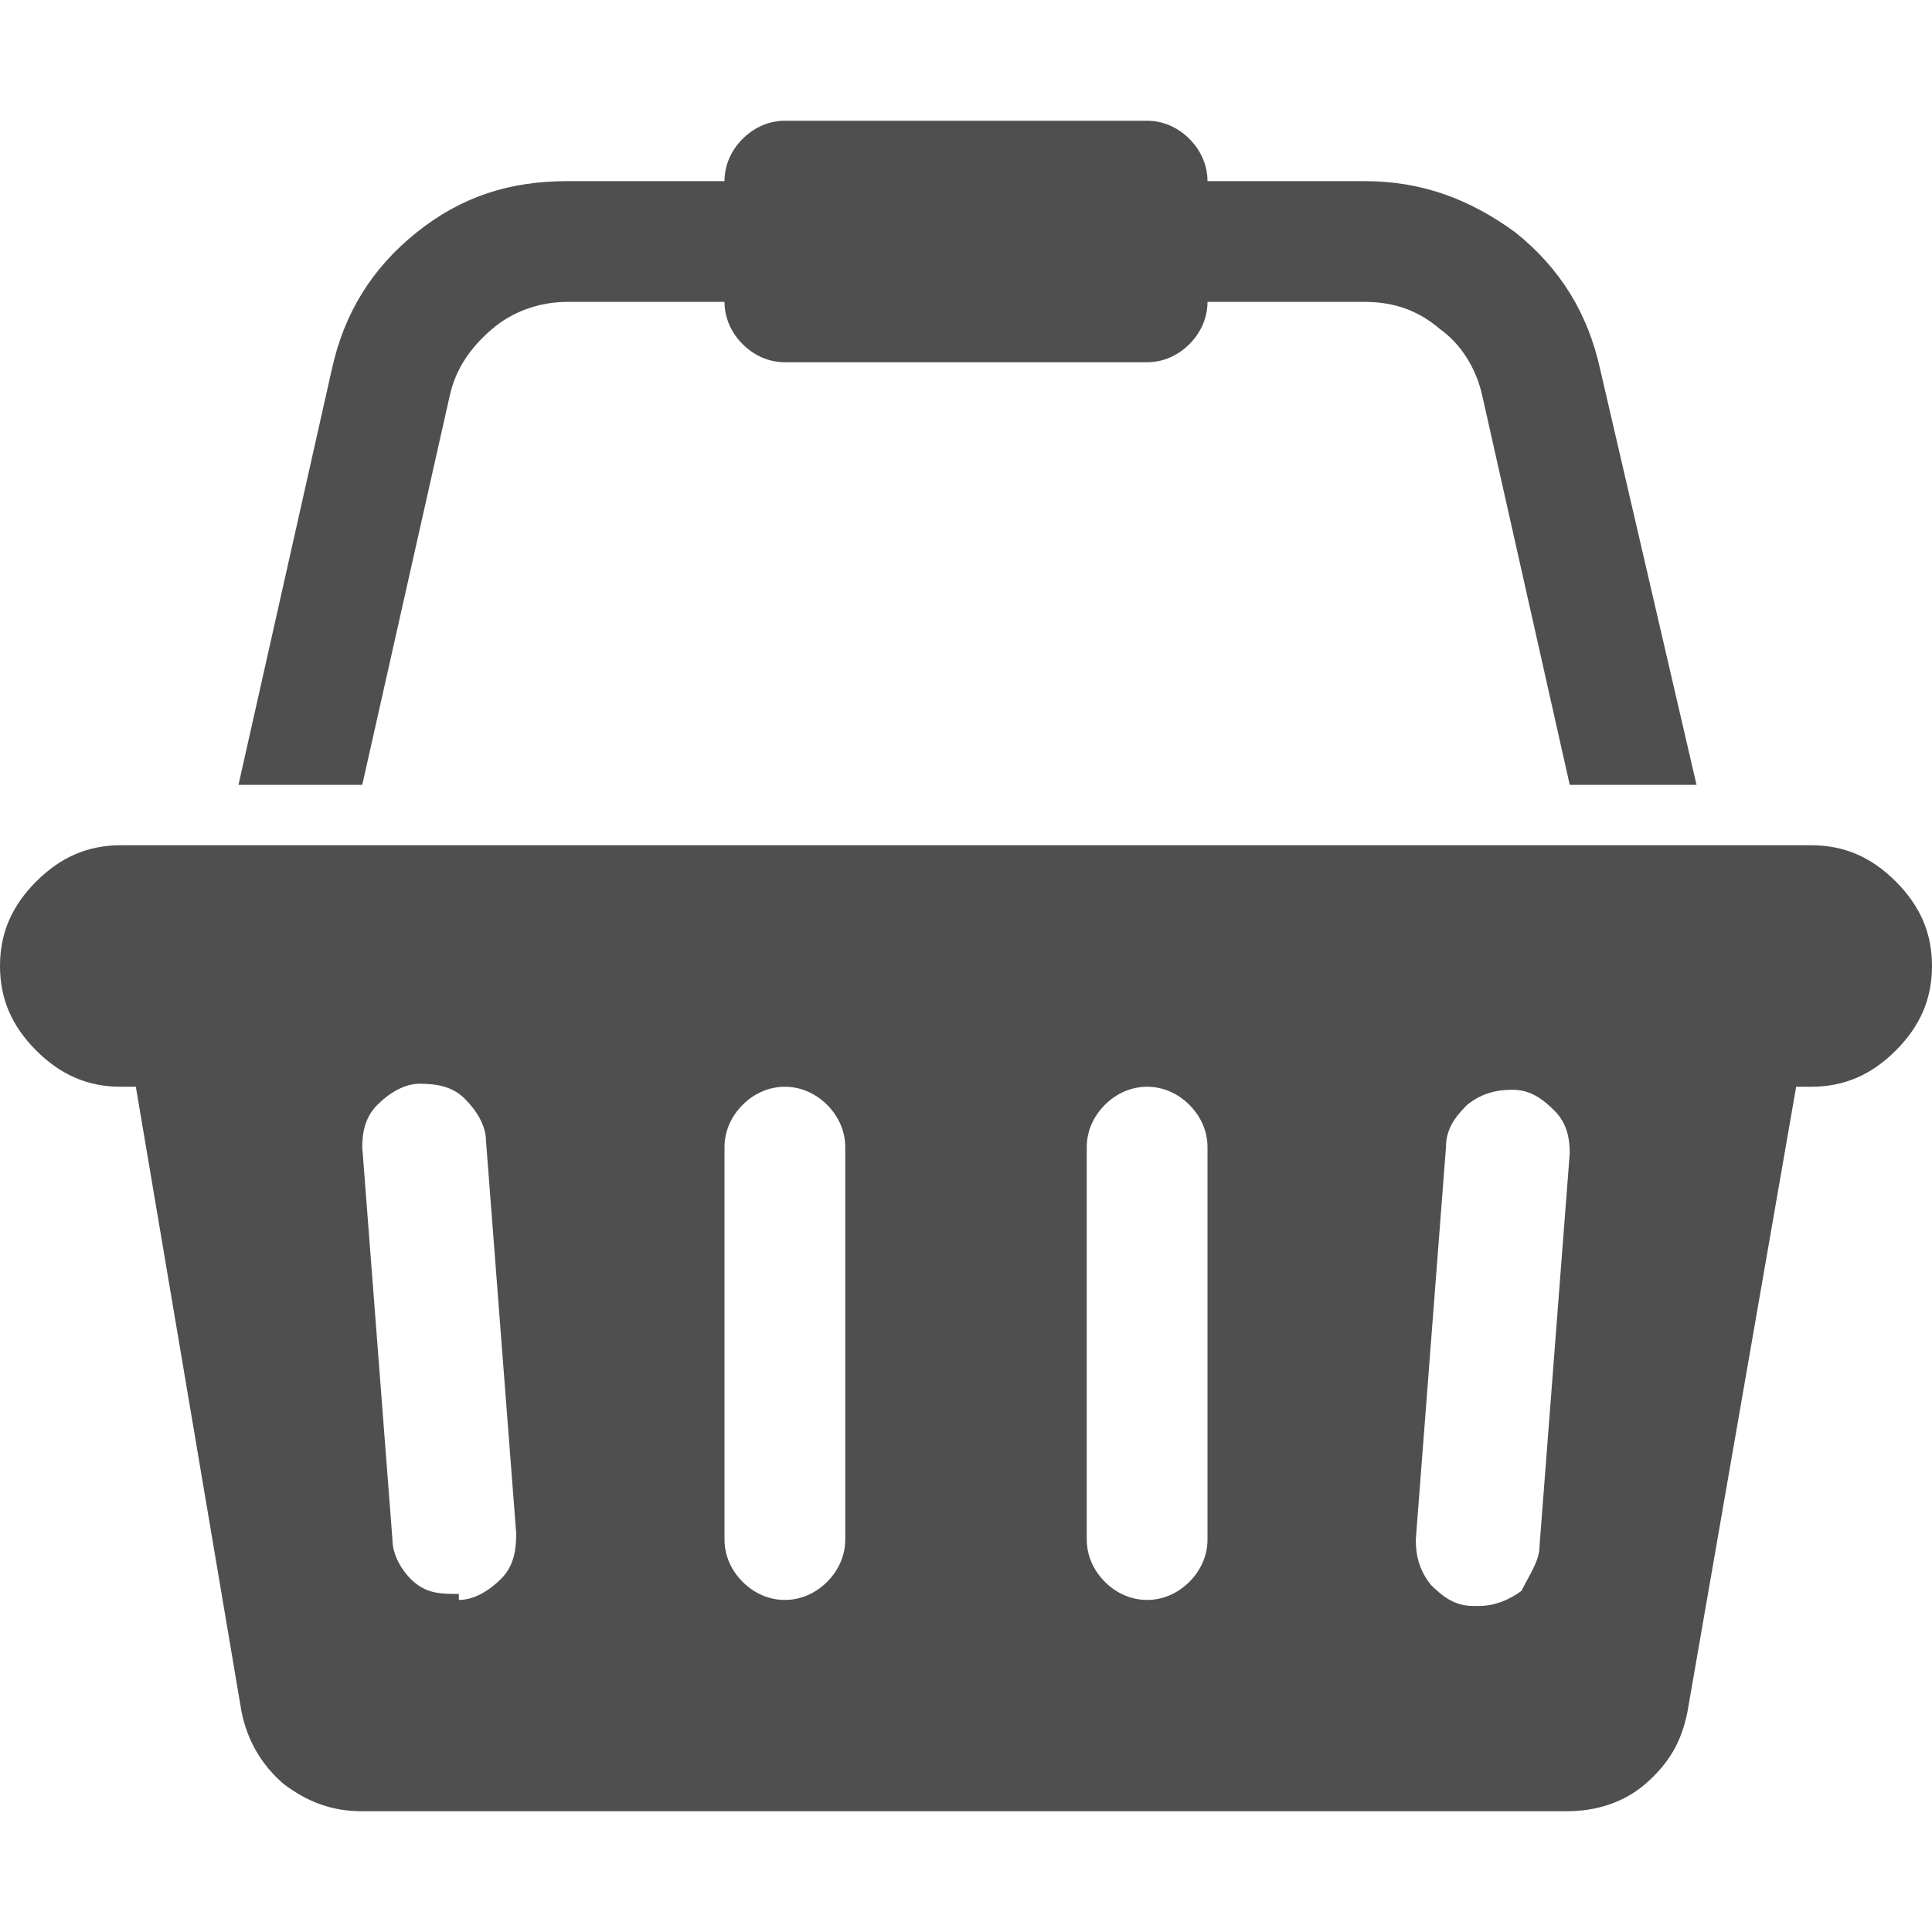
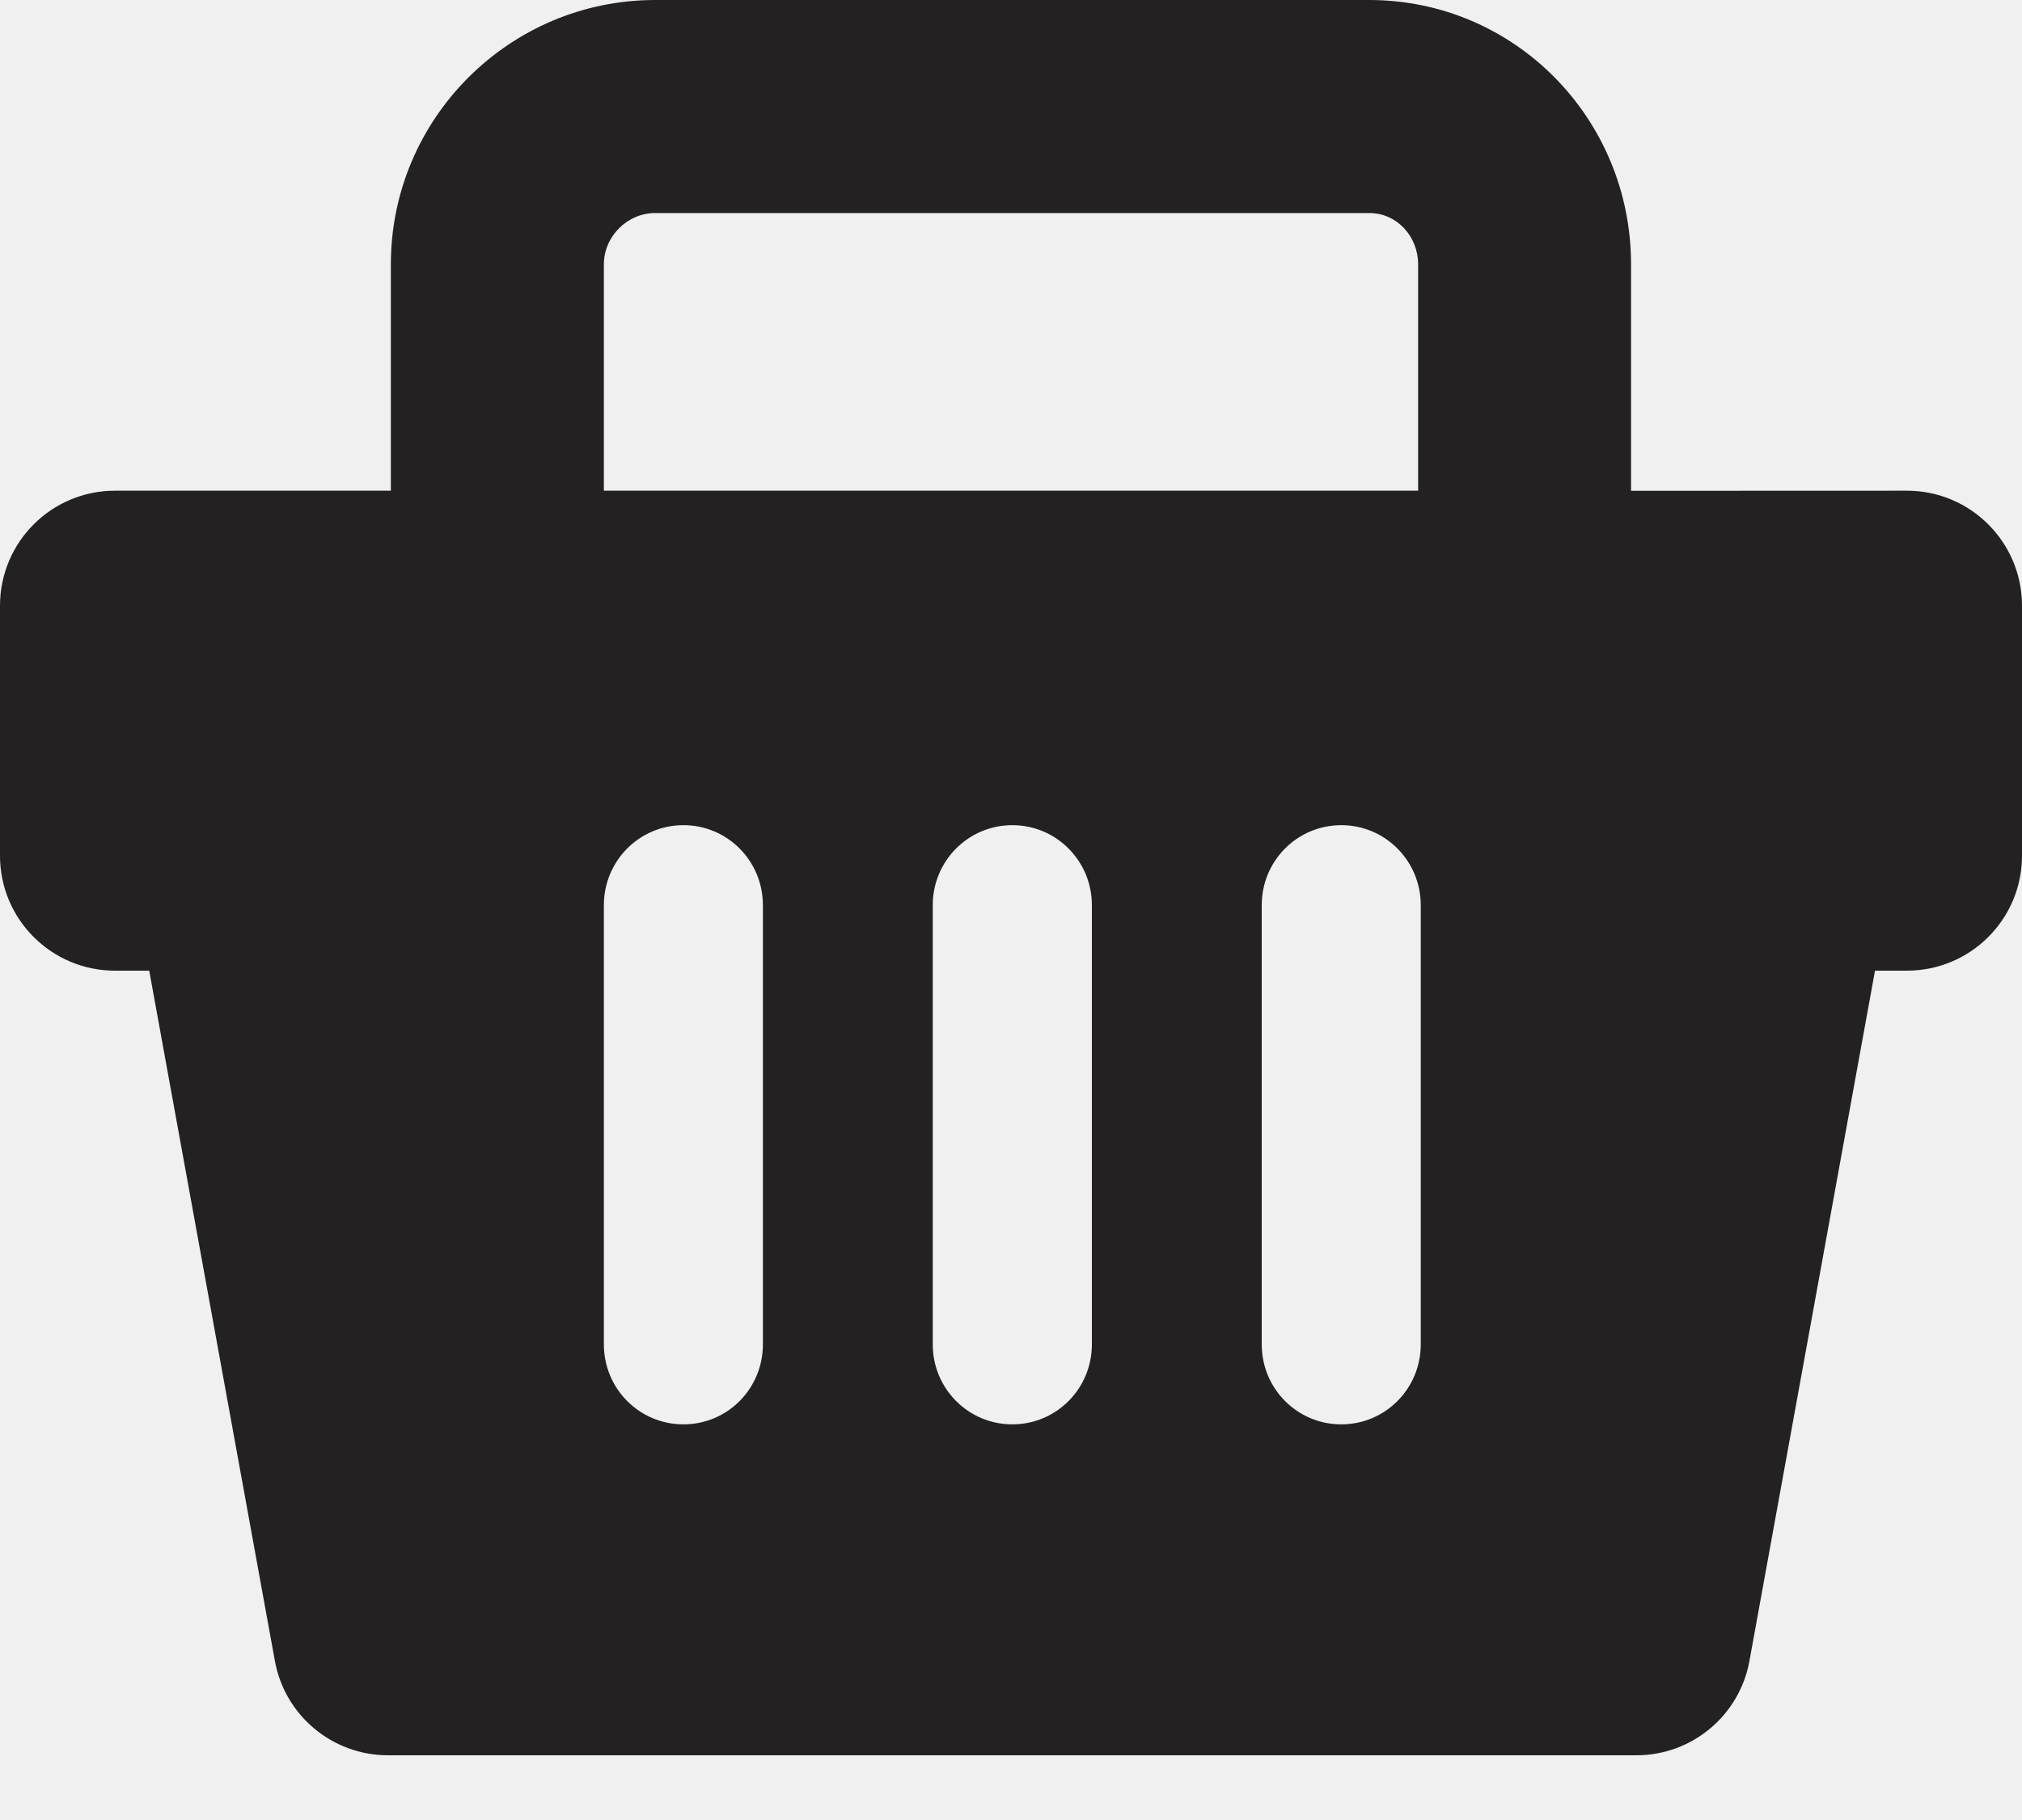
- <svg xmlns="http://www.w3.org/2000/svg" width="64" height="64" viewBox="0 0 64 64" fill="none">
-   <rect width="64" height="64" fill="white" />
-   <path d="M60 28C61.1 28 62 28.4 62.8 29.2C63.6 30 64 30.9 64 32C64 33.1 63.6 34 62.8 34.8C62 35.6 61.1 36 60 36H59.5L55.9 56.7C55.7 57.7 55.3 58.4 54.5 59.1C53.8 59.7 52.9 60 51.9 60H12C11 60 10.2 59.7 9.4 59.1C8.7 58.5 8.2 57.7 8 56.7L4.5 36H4C2.9 36 2 35.6 1.2 34.8C0.4 34 0 33.1 0 32C0 30.9 0.4 30 1.2 29.2C2 28.4 2.9 28 4 28H60ZM14.9 13.1L12 26H7.9L11 12.2C11.4 10.4 12.3 8.9 13.8 7.7C15.3 6.5 16.9 6 18.8 6H24C24 5.5 24.2 5 24.6 4.6C25 4.2 25.5 4 26 4H38C38.5 4 39 4.2 39.4 4.6C39.8 5 40 5.5 40 6H45.2C47.1 6 48.7 6.6 50.2 7.7C51.7 8.9 52.6 10.4 53 12.2L56.2 26H52L49.1 13.1C48.9 12.2 48.4 11.4 47.7 10.9C47 10.3 46.2 10 45.2 10H40C40 10.5 39.8 11 39.4 11.4C39 11.8 38.5 12 38 12H26C25.5 12 25 11.8 24.6 11.4C24.2 11 24 10.5 24 10H18.8C17.9 10 17 10.3 16.3 10.9C15.6 11.5 15.1 12.2 14.9 13.1ZM15.2 53C15.7 53 16.2 52.7 16.6 52.3C17 51.9 17.1 51.4 17.1 50.8L16.1 37.8C16.1 37.3 15.8 36.8 15.4 36.4C15 36 14.5 35.9 13.9 35.9C13.4 35.9 12.9 36.2 12.5 36.6C12.1 37 12 37.5 12 38L13 51C13 51.5 13.3 52 13.6 52.3C14 52.7 14.4 52.8 15 52.8H15.2V53ZM28 51V38C28 37.5 27.8 37 27.4 36.6C27 36.2 26.5 36 26 36C25.5 36 25 36.2 24.6 36.6C24.2 37 24 37.5 24 38V51C24 51.5 24.2 52 24.6 52.4C25 52.8 25.5 53 26 53C26.5 53 27 52.8 27.4 52.4C27.8 52 28 51.5 28 51ZM40 51V38C40 37.5 39.8 37 39.4 36.6C39 36.2 38.5 36 38 36C37.5 36 37 36.2 36.6 36.6C36.2 37 36 37.5 36 38V51C36 51.5 36.2 52 36.6 52.4C37 52.8 37.5 53 38 53C38.5 53 39 52.8 39.4 52.4C39.8 52 40 51.5 40 51ZM51 51.2L52 38.2C52 37.7 51.9 37.2 51.5 36.8C51.1 36.4 50.7 36.1 50.1 36.1C49.6 36.1 49.1 36.2 48.6 36.6C48.2 37 47.9 37.4 47.9 38L46.9 51C46.9 51.5 47 52 47.4 52.5C47.8 52.9 48.2 53.2 48.8 53.2H49C49.5 53.2 50 53 50.4 52.7C50.7 52.1 51 51.7 51 51.2Z" fill="#4F4F4F" />
+ <svg xmlns="http://www.w3.org/2000/svg" width="20" height="18" viewBox="0 0 20 18" fill="none">
+   <path d="M16.133 4.854V2.614C16.133 1.173 14.983 0 13.542 0H6.48C5.04 0 3.866 1.172 3.866 2.614V4.853H1.137C0.509 4.853 0 5.362 0 5.991V8.463C0 9.091 0.509 9.6 1.137 9.6H1.476L2.719 16.427C2.817 16.967 3.288 17.36 3.838 17.36H16.186C16.735 17.36 17.206 16.967 17.304 16.427L18.546 9.6H18.862C19.49 9.6 20 9.091 20 8.463V5.991C20 5.362 19.49 4.853 18.862 4.853L16.133 4.854ZM5.973 2.614C5.973 2.339 6.205 2.107 6.48 2.107H13.544C13.818 2.107 14.027 2.339 14.027 2.614V4.853H5.973V2.614ZM7.546 13.296C7.546 13.733 7.197 14.087 6.76 14.087C6.323 14.087 5.973 13.733 5.973 13.296V8.952C5.973 8.515 6.323 8.161 6.76 8.161C7.197 8.161 7.546 8.516 7.546 8.952V13.296ZM10.8 13.296C10.8 13.733 10.45 14.087 10.013 14.087C9.577 14.087 9.226 13.733 9.226 13.296V8.952C9.226 8.515 9.577 8.161 10.013 8.161C10.45 8.161 10.8 8.516 10.8 8.952V13.296ZM14.053 13.296C14.053 13.733 13.703 14.087 13.267 14.087C12.83 14.087 12.48 13.733 12.48 13.296V8.952C12.48 8.515 12.83 8.161 13.267 8.161C13.703 8.161 14.053 8.516 14.053 8.952V13.296Z" fill="#232122" />
</svg>
